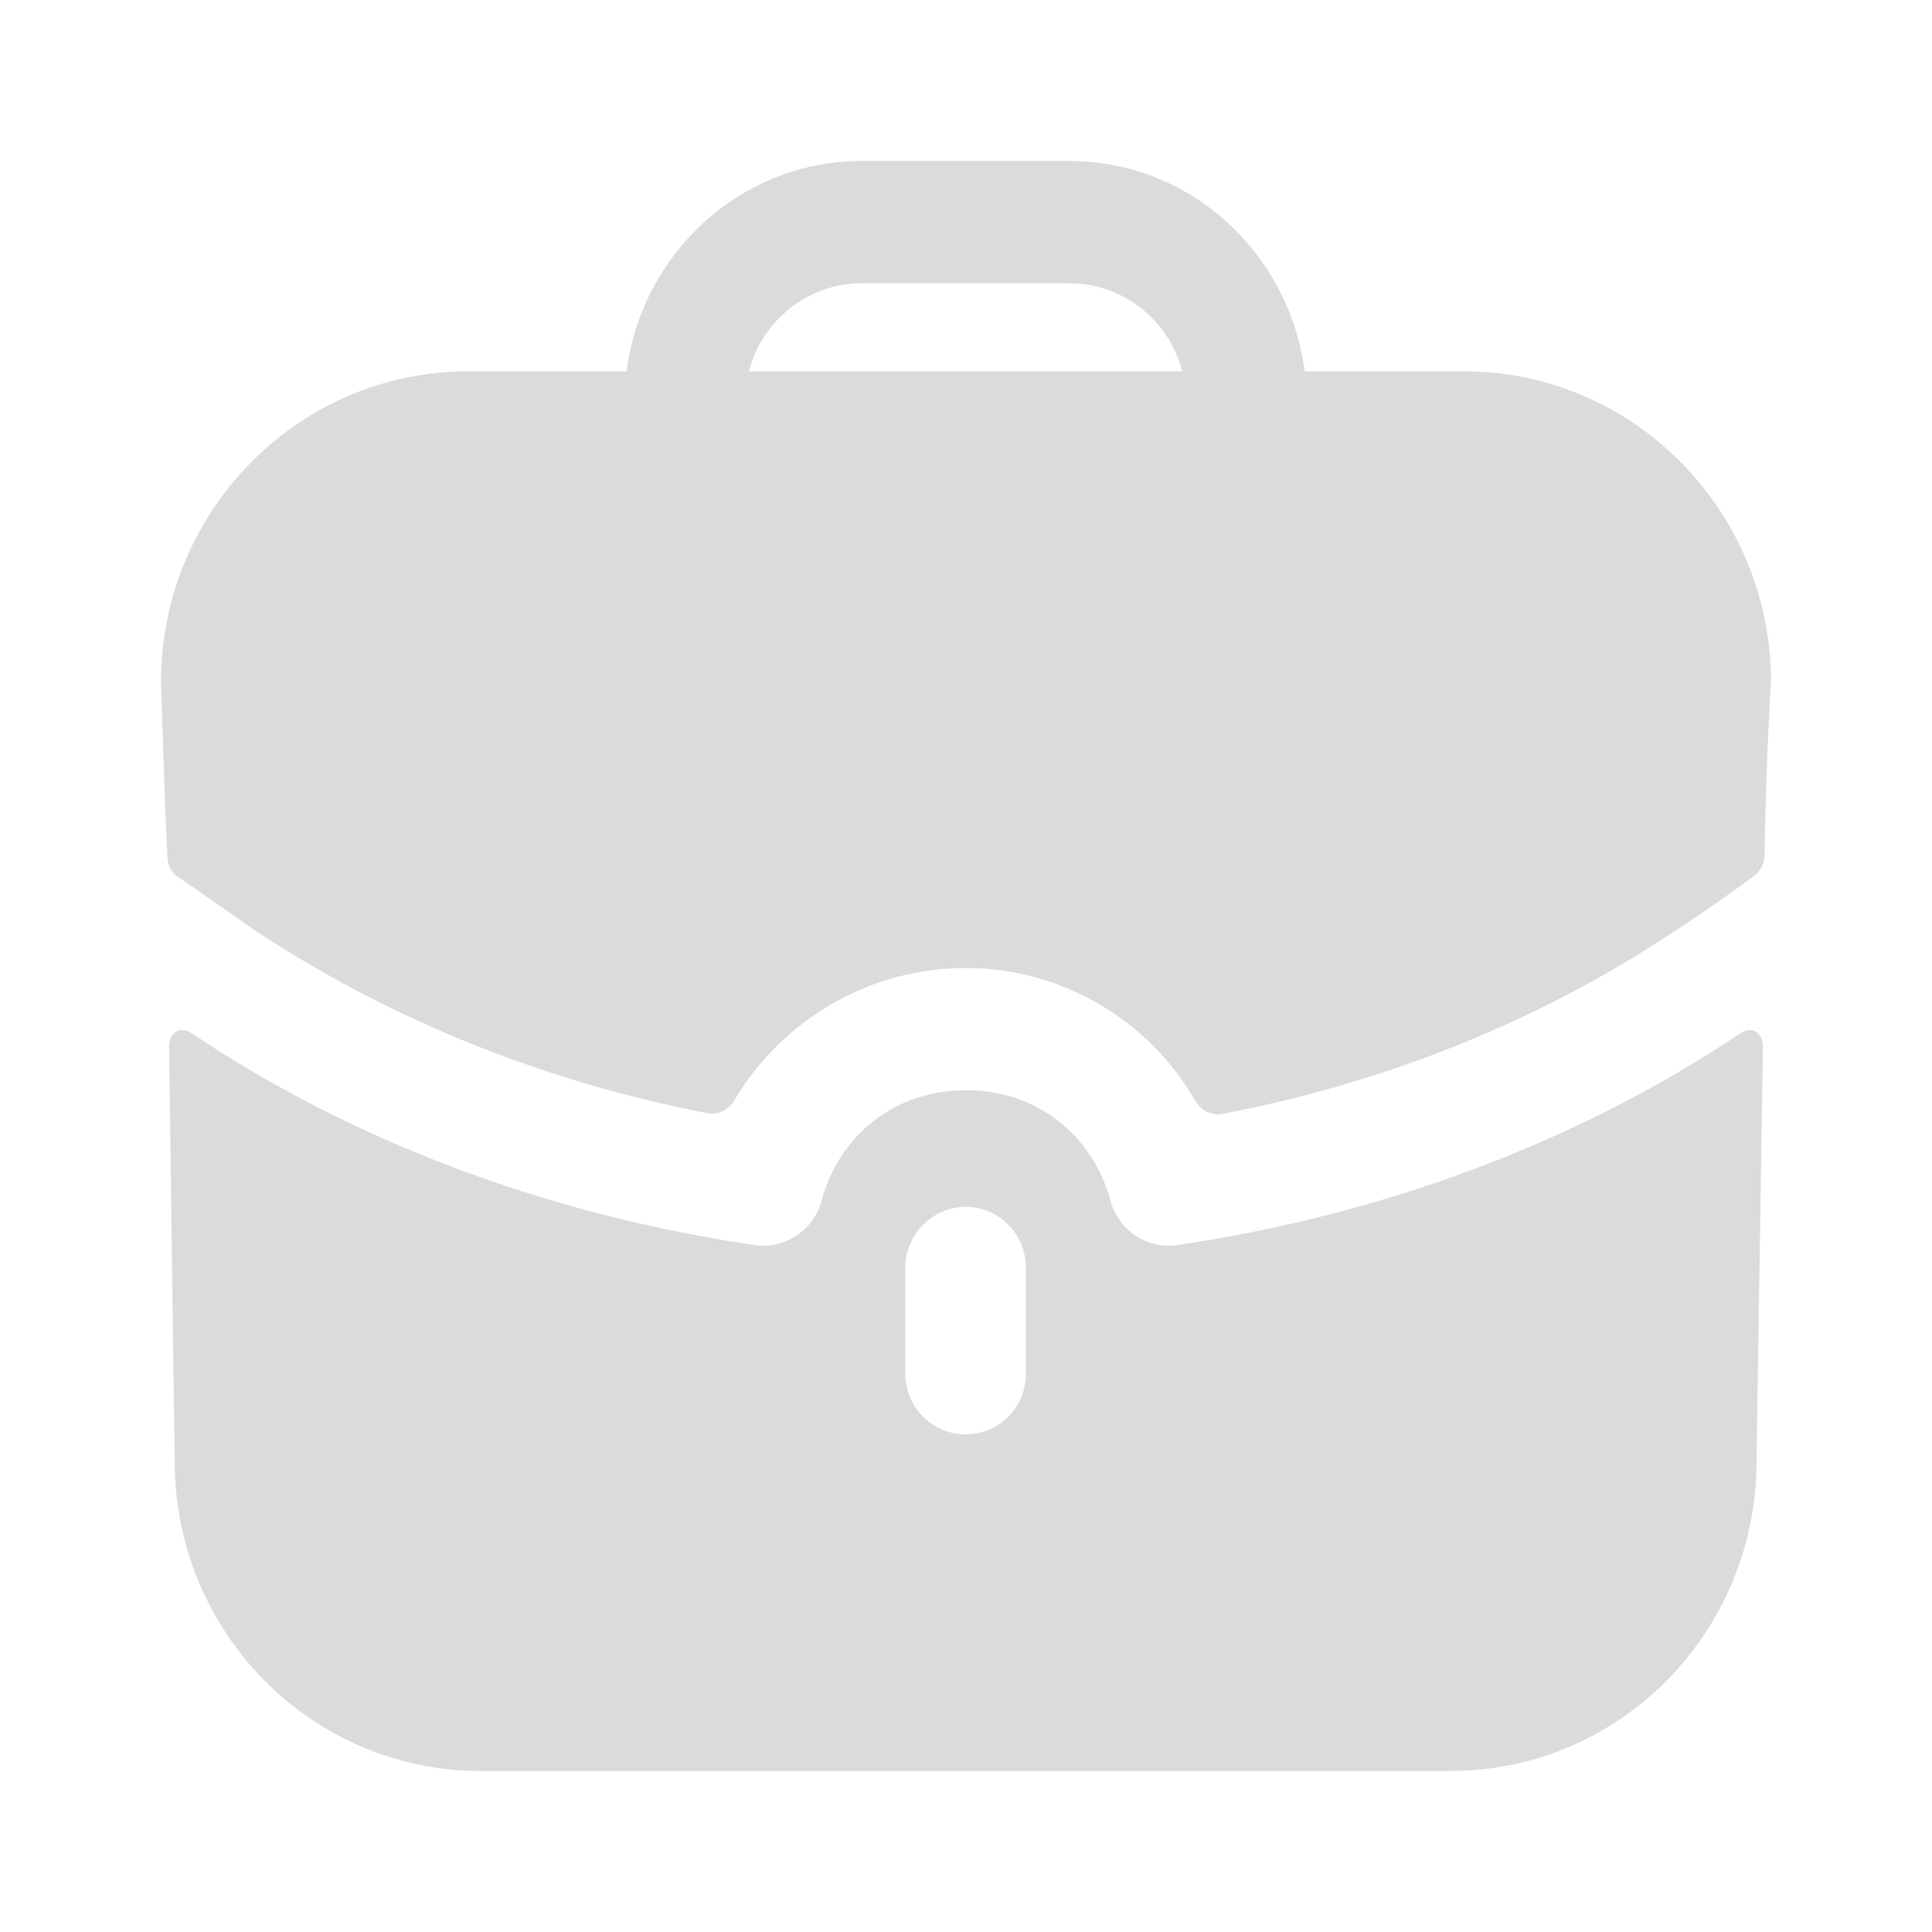
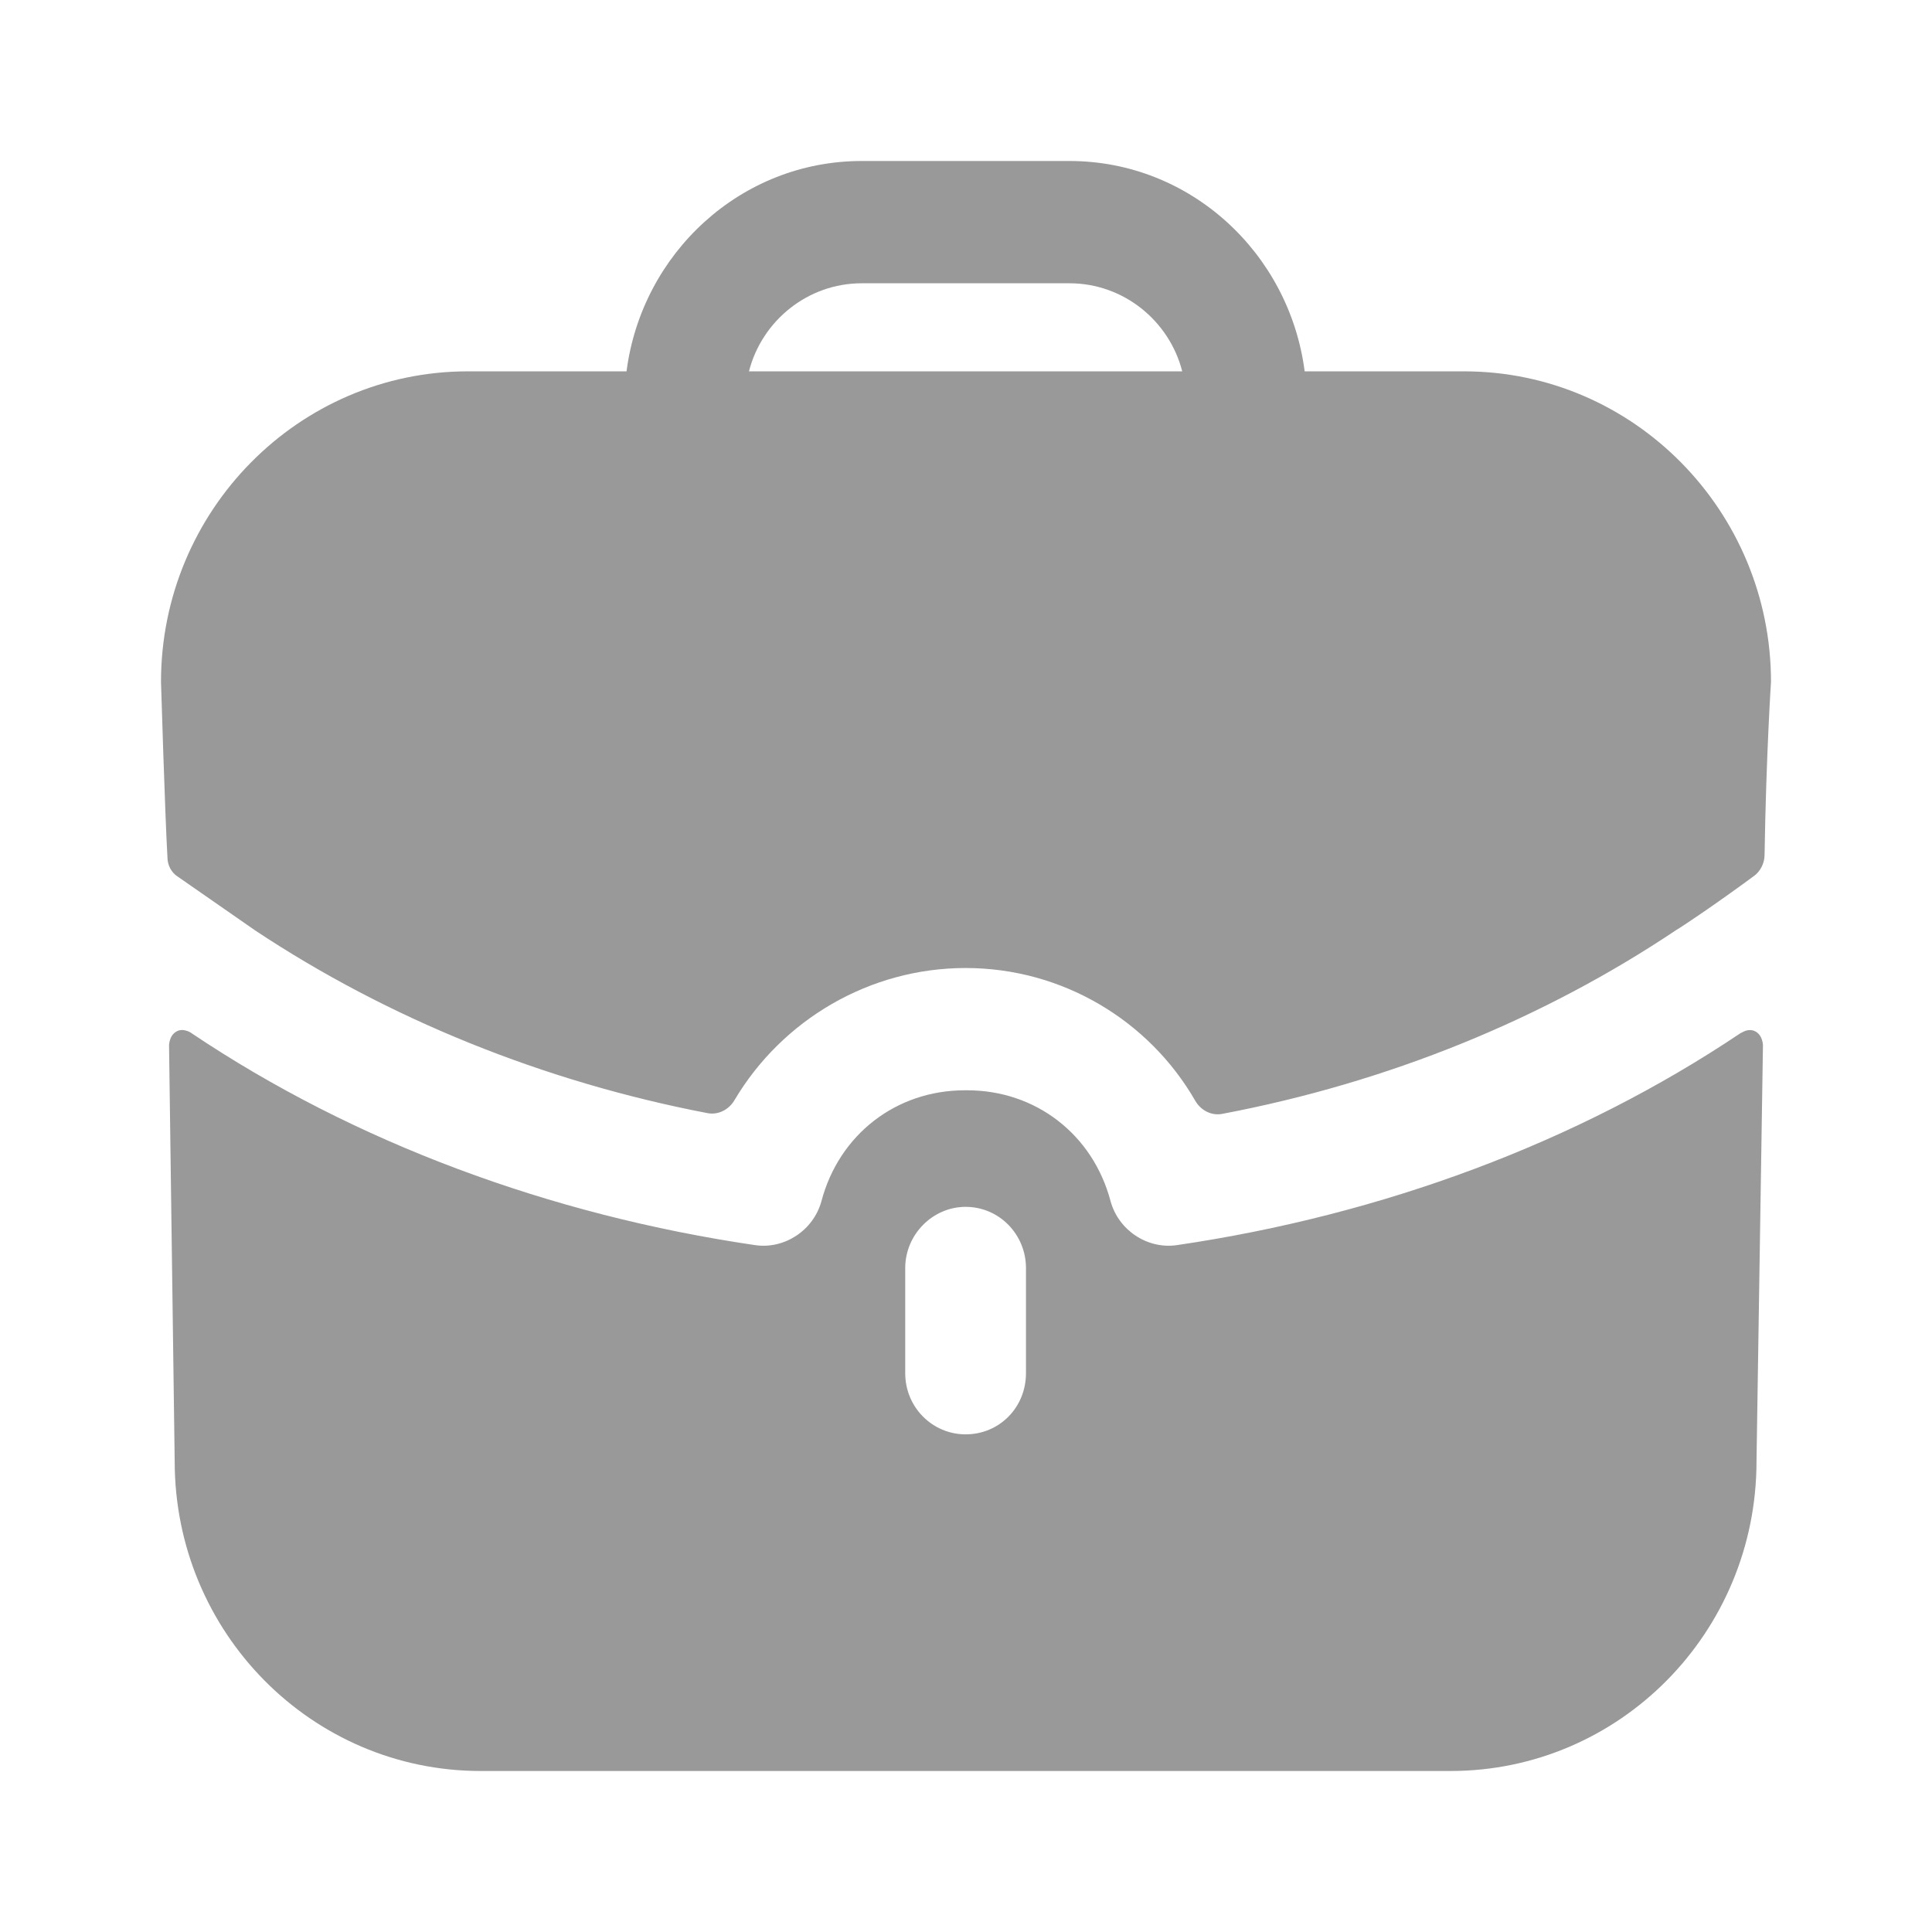
<svg xmlns="http://www.w3.org/2000/svg" width="24" height="24" viewBox="0 0 24 24" fill="none">
-   <path fillRule="evenodd" clipRule="evenodd" d="M10.704 3.519C10.034 3.519 9.464 3.985 9.304 4.613H14.686C14.526 3.985 13.956 3.519 13.286 3.519H10.704ZM16.207 4.613H18.188C20.289 4.613 22 6.344 22 8.471C22 8.471 21.94 9.371 21.92 10.625C21.918 10.724 21.87 10.821 21.791 10.88C21.31 11.235 20.869 11.529 20.829 11.549C19.169 12.663 17.239 13.447 15.183 13.837C15.049 13.863 14.916 13.793 14.848 13.674C14.272 12.675 13.196 12.025 11.995 12.025C10.802 12.025 9.716 12.668 9.123 13.668C9.054 13.785 8.923 13.853 8.79 13.828C6.751 13.437 4.821 12.654 3.171 11.559L2.21 10.891C2.13 10.841 2.08 10.749 2.08 10.648C2.05 10.132 2 8.471 2 8.471C2 6.344 3.711 4.613 5.812 4.613H7.783C7.973 3.144 9.204 2 10.704 2H13.286C14.786 2 16.017 3.144 16.207 4.613ZM21.66 12.815L21.62 12.835C19.599 14.192 17.168 15.094 14.616 15.468C14.256 15.519 13.896 15.286 13.796 14.922C13.576 14.091 12.865 13.544 12.015 13.544H12.005H11.985C11.135 13.544 10.424 14.091 10.204 14.922C10.104 15.286 9.744 15.519 9.384 15.468C6.832 15.094 4.401 14.192 2.38 12.835C2.37 12.825 2.27 12.765 2.19 12.815C2.1 12.866 2.1 12.987 2.1 12.987L2.17 18.152C2.17 20.279 3.871 22 5.972 22H18.018C20.119 22 21.82 20.279 21.82 18.152L21.9 12.987C21.9 12.987 21.9 12.866 21.81 12.815C21.76 12.785 21.7 12.795 21.66 12.815ZM12.745 17.058C12.745 17.484 12.415 17.818 11.995 17.818C11.585 17.818 11.245 17.484 11.245 17.058V15.752C11.245 15.337 11.585 14.992 11.995 14.992C12.415 14.992 12.745 15.337 12.745 15.752V17.058Z" fill="#DBDBDB" />
+   <path fillRule="evenodd" clipRule="evenodd" d="M10.704 3.519C10.034 3.519 9.464 3.985 9.304 4.613H14.686C14.526 3.985 13.956 3.519 13.286 3.519H10.704ZM16.207 4.613H18.188C20.289 4.613 22 6.344 22 8.471C22 8.471 21.94 9.371 21.92 10.625C21.918 10.724 21.87 10.821 21.791 10.88C21.31 11.235 20.869 11.529 20.829 11.549C19.169 12.663 17.239 13.447 15.183 13.837C15.049 13.863 14.916 13.793 14.848 13.674C14.272 12.675 13.196 12.025 11.995 12.025C10.802 12.025 9.716 12.668 9.123 13.668C9.054 13.785 8.923 13.853 8.79 13.828C6.751 13.437 4.821 12.654 3.171 11.559L2.21 10.891C2.13 10.841 2.08 10.749 2.08 10.648C2.05 10.132 2 8.471 2 8.471C2 6.344 3.711 4.613 5.812 4.613H7.783C7.973 3.144 9.204 2 10.704 2H13.286C14.786 2 16.017 3.144 16.207 4.613ZM21.66 12.815L21.62 12.835C19.599 14.192 17.168 15.094 14.616 15.468C14.256 15.519 13.896 15.286 13.796 14.922C13.576 14.091 12.865 13.544 12.015 13.544H12.005H11.985C11.135 13.544 10.424 14.091 10.204 14.922C10.104 15.286 9.744 15.519 9.384 15.468C6.832 15.094 4.401 14.192 2.38 12.835C2.37 12.825 2.27 12.765 2.19 12.815C2.1 12.866 2.1 12.987 2.1 12.987L2.17 18.152C2.17 20.279 3.871 22 5.972 22H18.018C20.119 22 21.82 20.279 21.82 18.152L21.9 12.987C21.9 12.987 21.9 12.866 21.81 12.815C21.76 12.785 21.7 12.795 21.66 12.815ZM12.745 17.058C12.745 17.484 12.415 17.818 11.995 17.818C11.585 17.818 11.245 17.484 11.245 17.058V15.752C11.245 15.337 11.585 14.992 11.995 14.992C12.415 14.992 12.745 15.337 12.745 15.752V17.058Z" fill="#999999" />
</svg>
